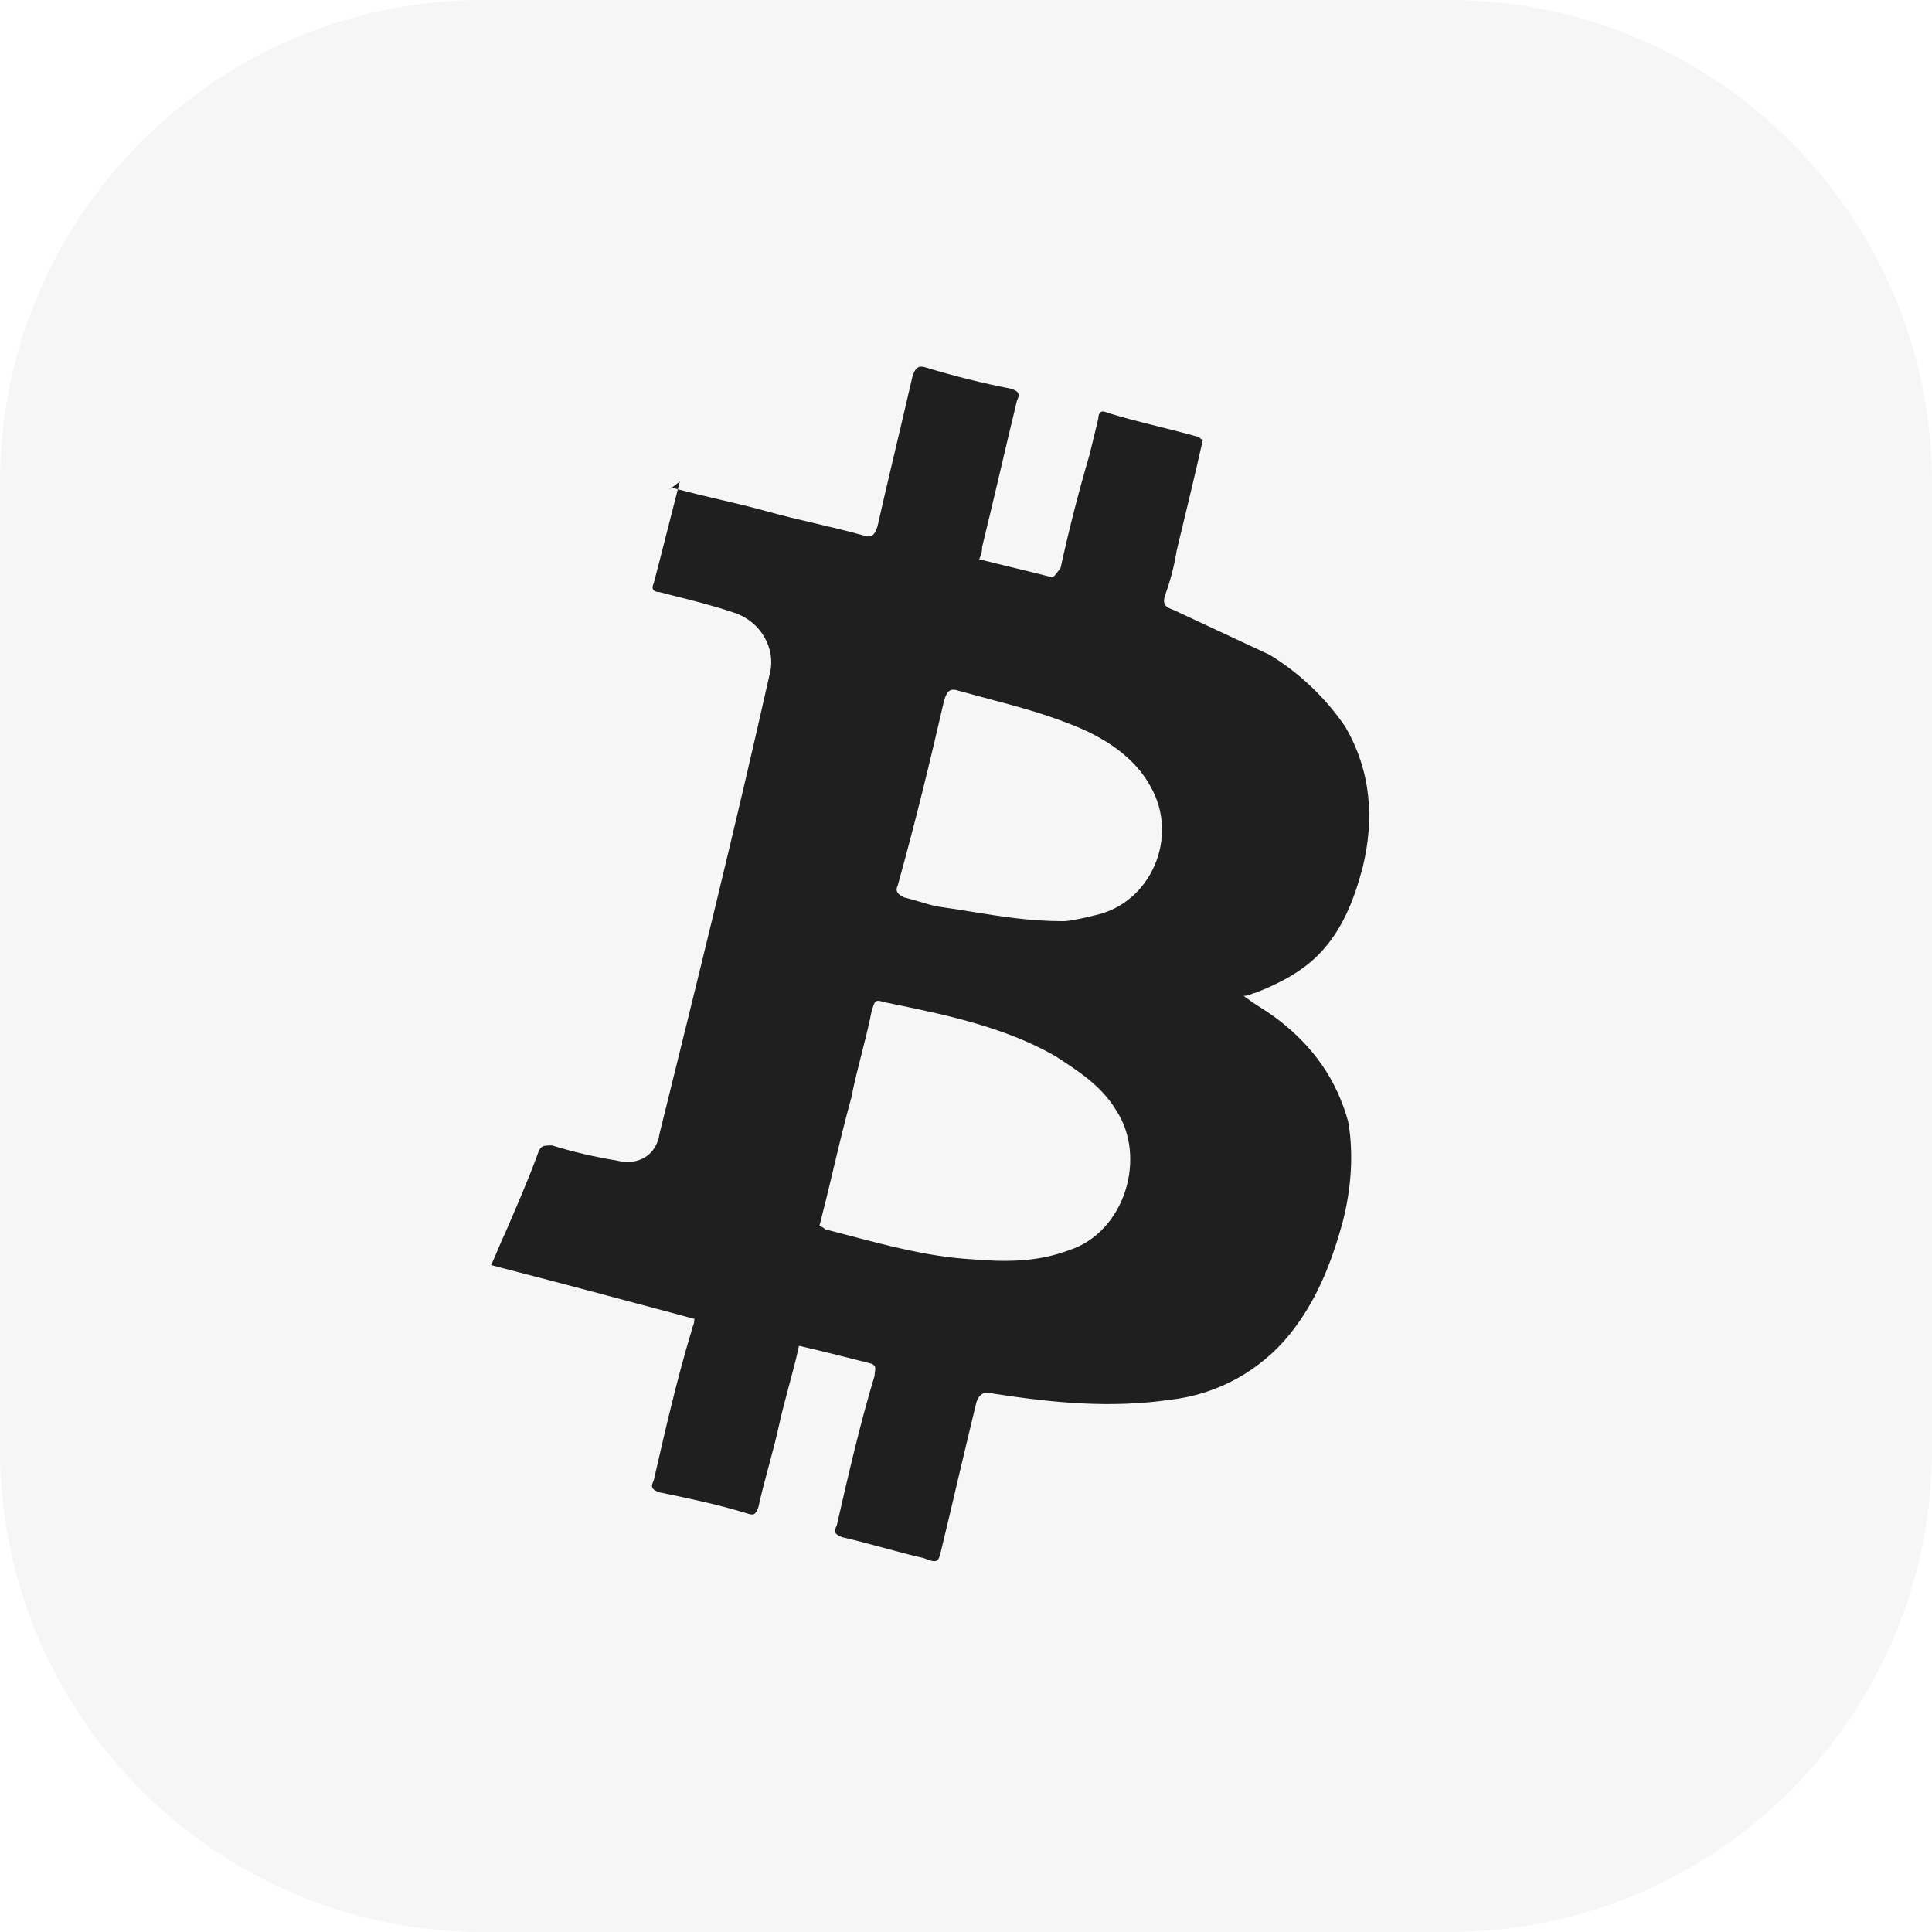
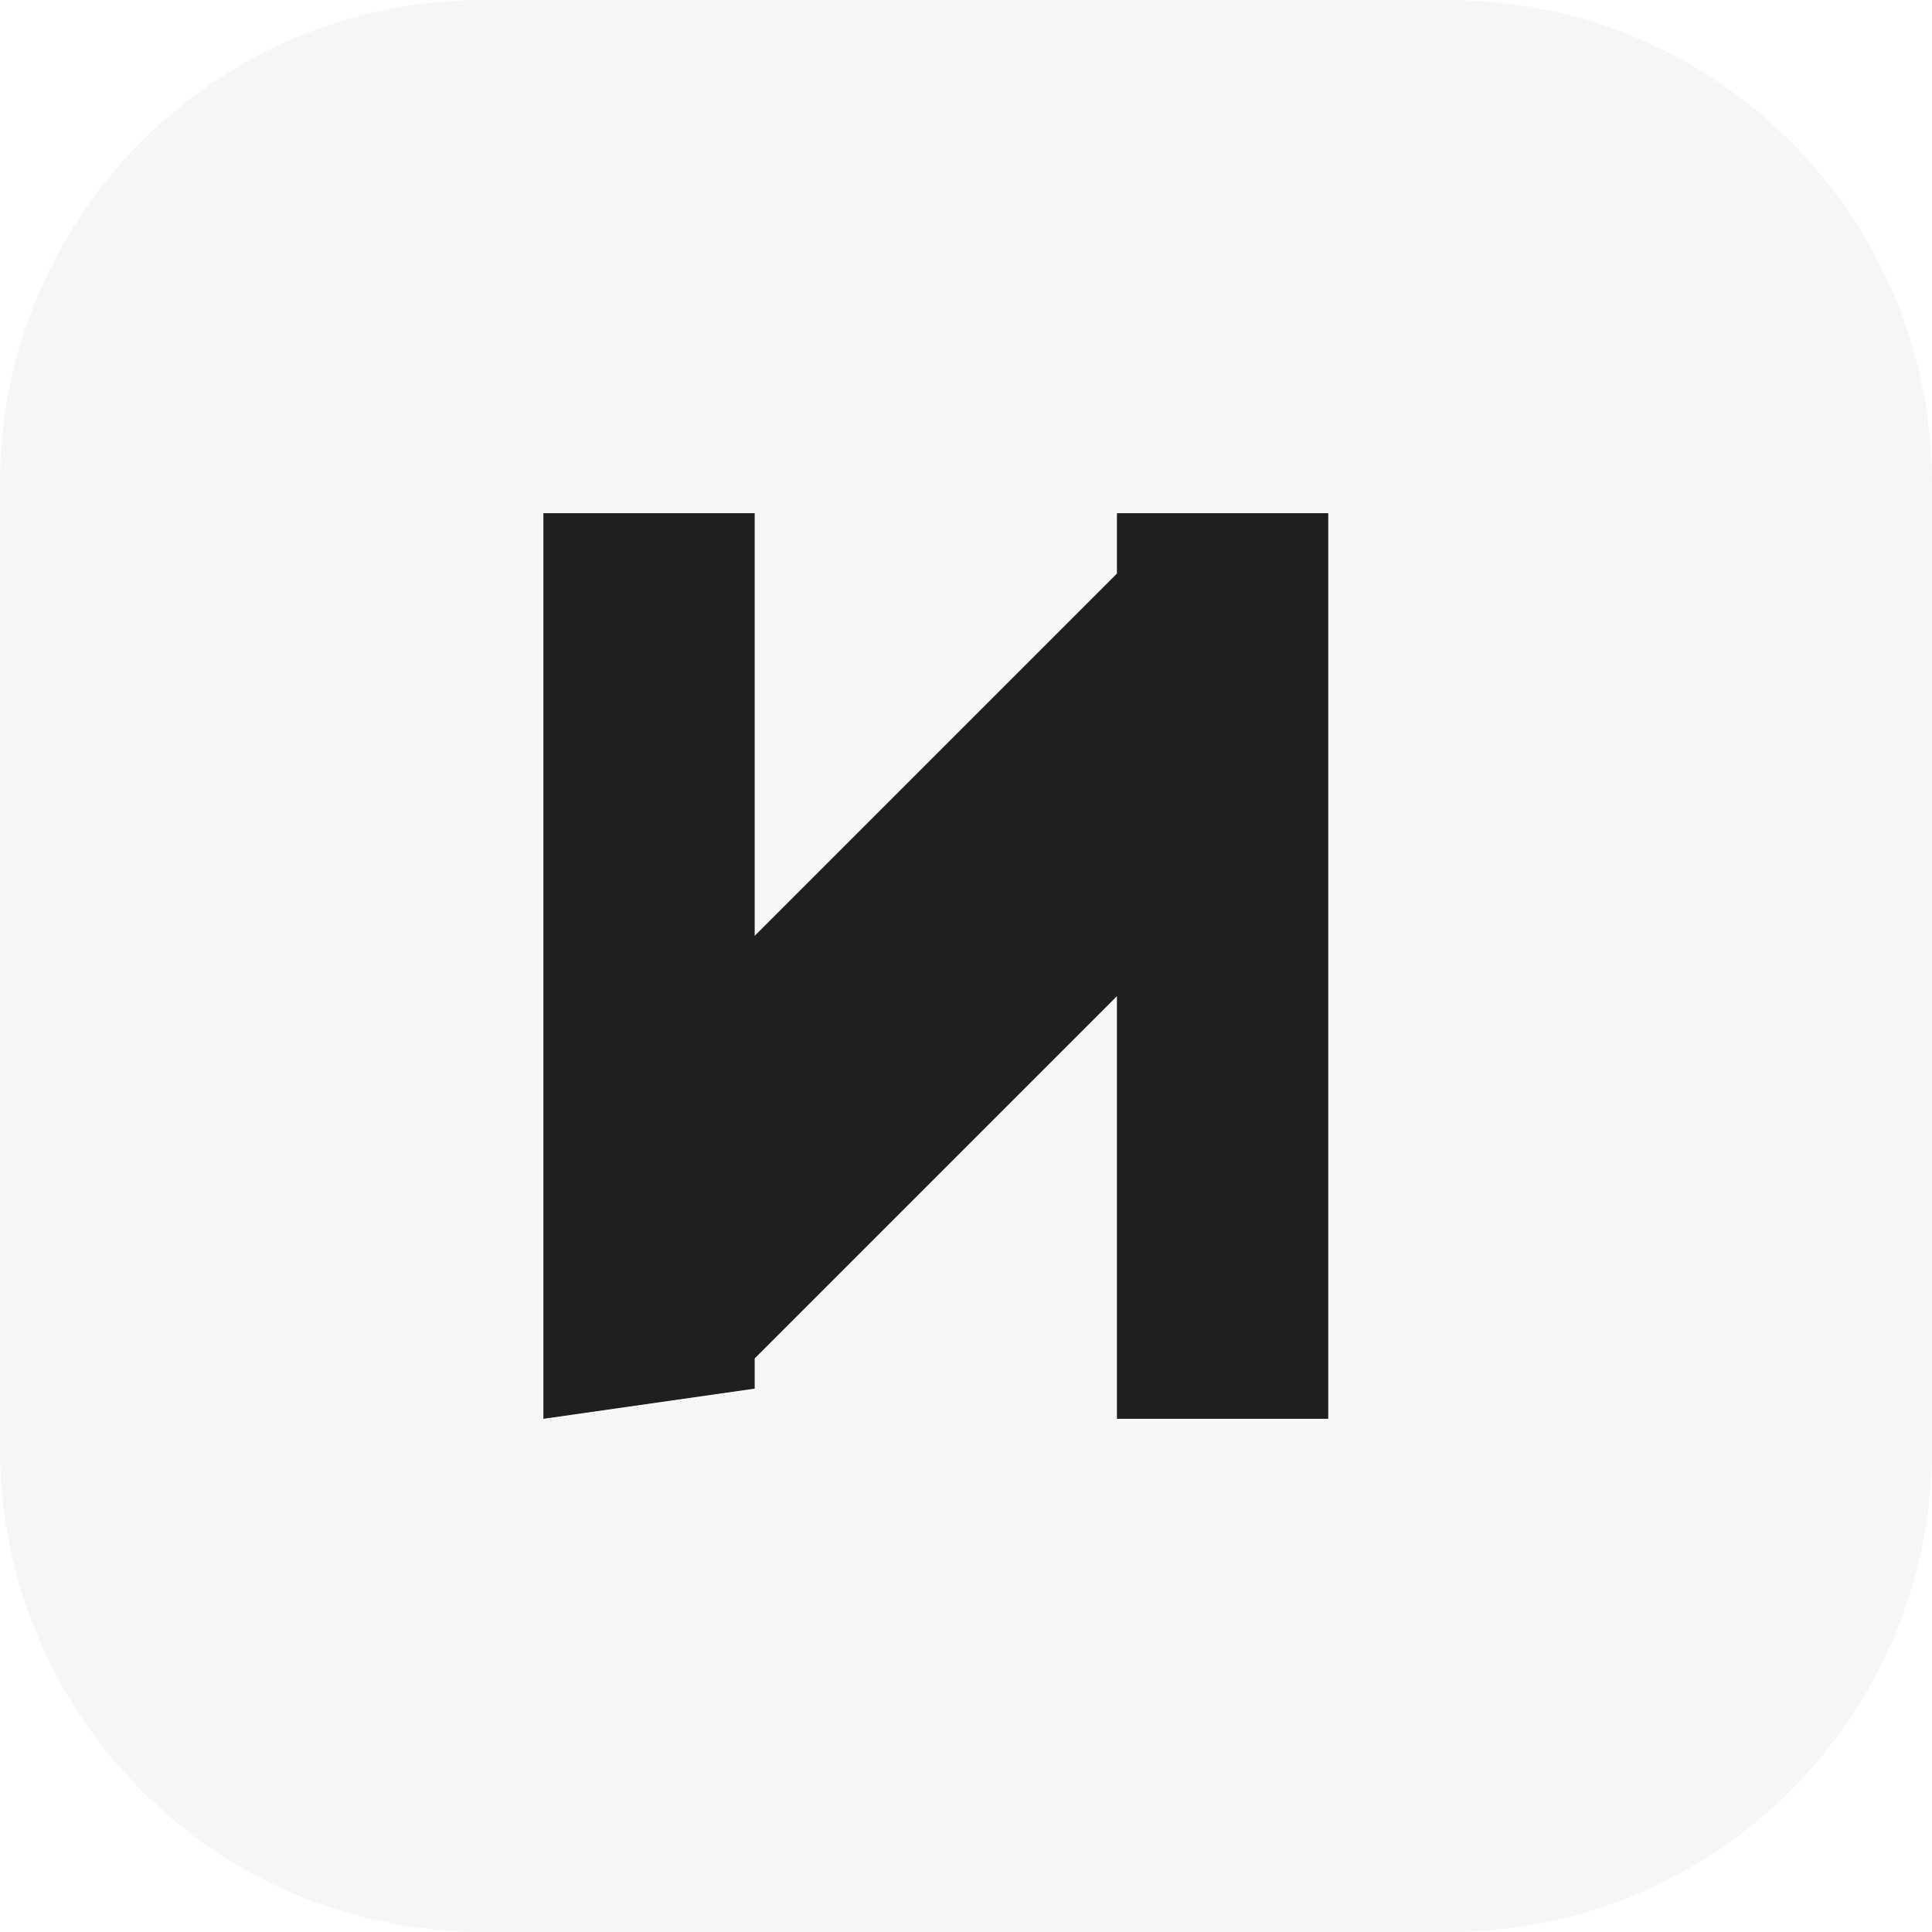
<svg xmlns="http://www.w3.org/2000/svg" fill="none" viewBox="0 0 32 32">
  <path fill="#f6f6f6" d="M0 8a8 8 0 0 1 8-8h16a8 8 0 0 1 8 8v16a8 8 0 0 1-8 8H8a8 8 0 0 1-8-8z" />
-   <path fill="#1f1f1f" fill-rule="evenodd" d="m11.117 8.074.011.003a.2.2 0 0 1-.038.026zm.11.03.034-.13-.133.103zm0 0-.182.713c-.072.285-.145.57-.217.842-.048.099 0 .148.097.148l.231.06c.323.08.672.168 1.02.287.433.149.674.595.577.991-.577 2.576-1.203 5.102-1.828 7.629-.049.347-.337.545-.722.446a8 8 0 0 1-1.06-.248c-.144 0-.192 0-.24.149-.144.396-.337.842-.53 1.288-.047.099-.083.186-.12.272a5 5 0 0 1-.12.273c1.155.297 2.262.594 3.369.891 0 .058-.017.1-.03.133a.2.2 0 0 0-.018.066c-.24.792-.433 1.634-.626 2.476-.048.1-.048.149.097.198.48.1.962.199 1.443.347.127.044.143.01.177-.066l.016-.033c.048-.223.108-.446.168-.669s.12-.445.169-.668c.048-.223.108-.446.168-.67.06-.222.12-.445.168-.668.434.1.819.198 1.204.297.069.036.063.072.055.126q-.006.031-.007.073c-.24.792-.433 1.634-.626 2.477-.048.099-.048.148.096.198.217.05.446.111.674.173s.457.124.674.173c.23.095.24.054.283-.123l.006-.025c.096-.396.192-.805.288-1.214.097-.409.193-.817.29-1.214q.07-.223.288-.148c.962.148 1.925.247 2.936.099a2.97 2.97 0 0 0 1.973-1.09c.433-.545.673-1.14.866-1.833.144-.545.192-1.14.096-1.684-.192-.694-.577-1.239-1.155-1.684a4 4 0 0 0-.289-.199 4 4 0 0 1-.288-.198.3.3 0 0 0 .129-.03.2.2 0 0 1 .063-.02c.385-.148.77-.346 1.059-.643.385-.397.577-.892.722-1.437.192-.793.144-1.585-.289-2.328a4.1 4.1 0 0 0-1.251-1.19l-1.588-.742c-.145-.05-.193-.1-.145-.248a4 4 0 0 0 .193-.743c.144-.595.288-1.189.433-1.833-.024 0-.036-.012-.048-.025-.012-.012-.024-.025-.048-.025-.229-.064-.448-.118-.662-.172-.282-.07-.556-.14-.83-.224-.096-.05-.145 0-.145.1l-.144.594a27 27 0 0 0-.481 1.882q-.024.027-.048.06c-.033.045-.065.089-.097.089-.192-.05-.397-.1-.601-.149-.205-.05-.41-.099-.602-.148.048-.1.048-.15.048-.199.097-.396.193-.805.29-1.213.095-.41.192-.818.288-1.214.048-.1.048-.149-.096-.198a14 14 0 0 1-1.396-.347c-.144-.05-.193 0-.24.149q-.145.628-.29 1.238c-.145.61-.192.818-.288 1.239-.048.148-.096.198-.24.148-.265-.074-.53-.136-.795-.198-.264-.062-.53-.124-.794-.198-.265-.074-.53-.136-.794-.198a22 22 0 0 1-.684-.168m2.344 12.207c.049 0 .097.05.097.05q.18.045.365.095c.66.175 1.35.358 2.04.4.578.05 1.108.05 1.637-.15.915-.296 1.3-1.535.77-2.327-.24-.397-.625-.644-1.01-.892-.841-.48-1.818-.682-2.755-.874l-.085-.018c-.132-.045-.143-.008-.18.112l-.012.037c-.049.248-.109.483-.169.718-.06.236-.12.47-.168.718-.11.396-.204.79-.3 1.195a47 47 0 0 1-.23.936m4.572-5.153c-.192.05-.433.1-.53.1-.558 0-1.04-.079-1.539-.16q-.282-.046-.578-.088a8 8 0 0 1-.265-.075 8 8 0 0 0-.264-.074c-.097-.05-.145-.099-.097-.198.29-1.04.53-2.031.77-3.071.049-.15.097-.199.241-.15q.215.06.425.115c.564.149 1.104.292 1.645.53.433.198.866.495 1.106.941.482.842 0 1.932-.914 2.13" clip-rule="evenodd" />
+   <path fill="#1f1f1f" d="M9 23.5V8.5h3.5v7L18.5 9.5V8.5H22v15h-3.5v-7l-6 6v.5z" />
</svg>
